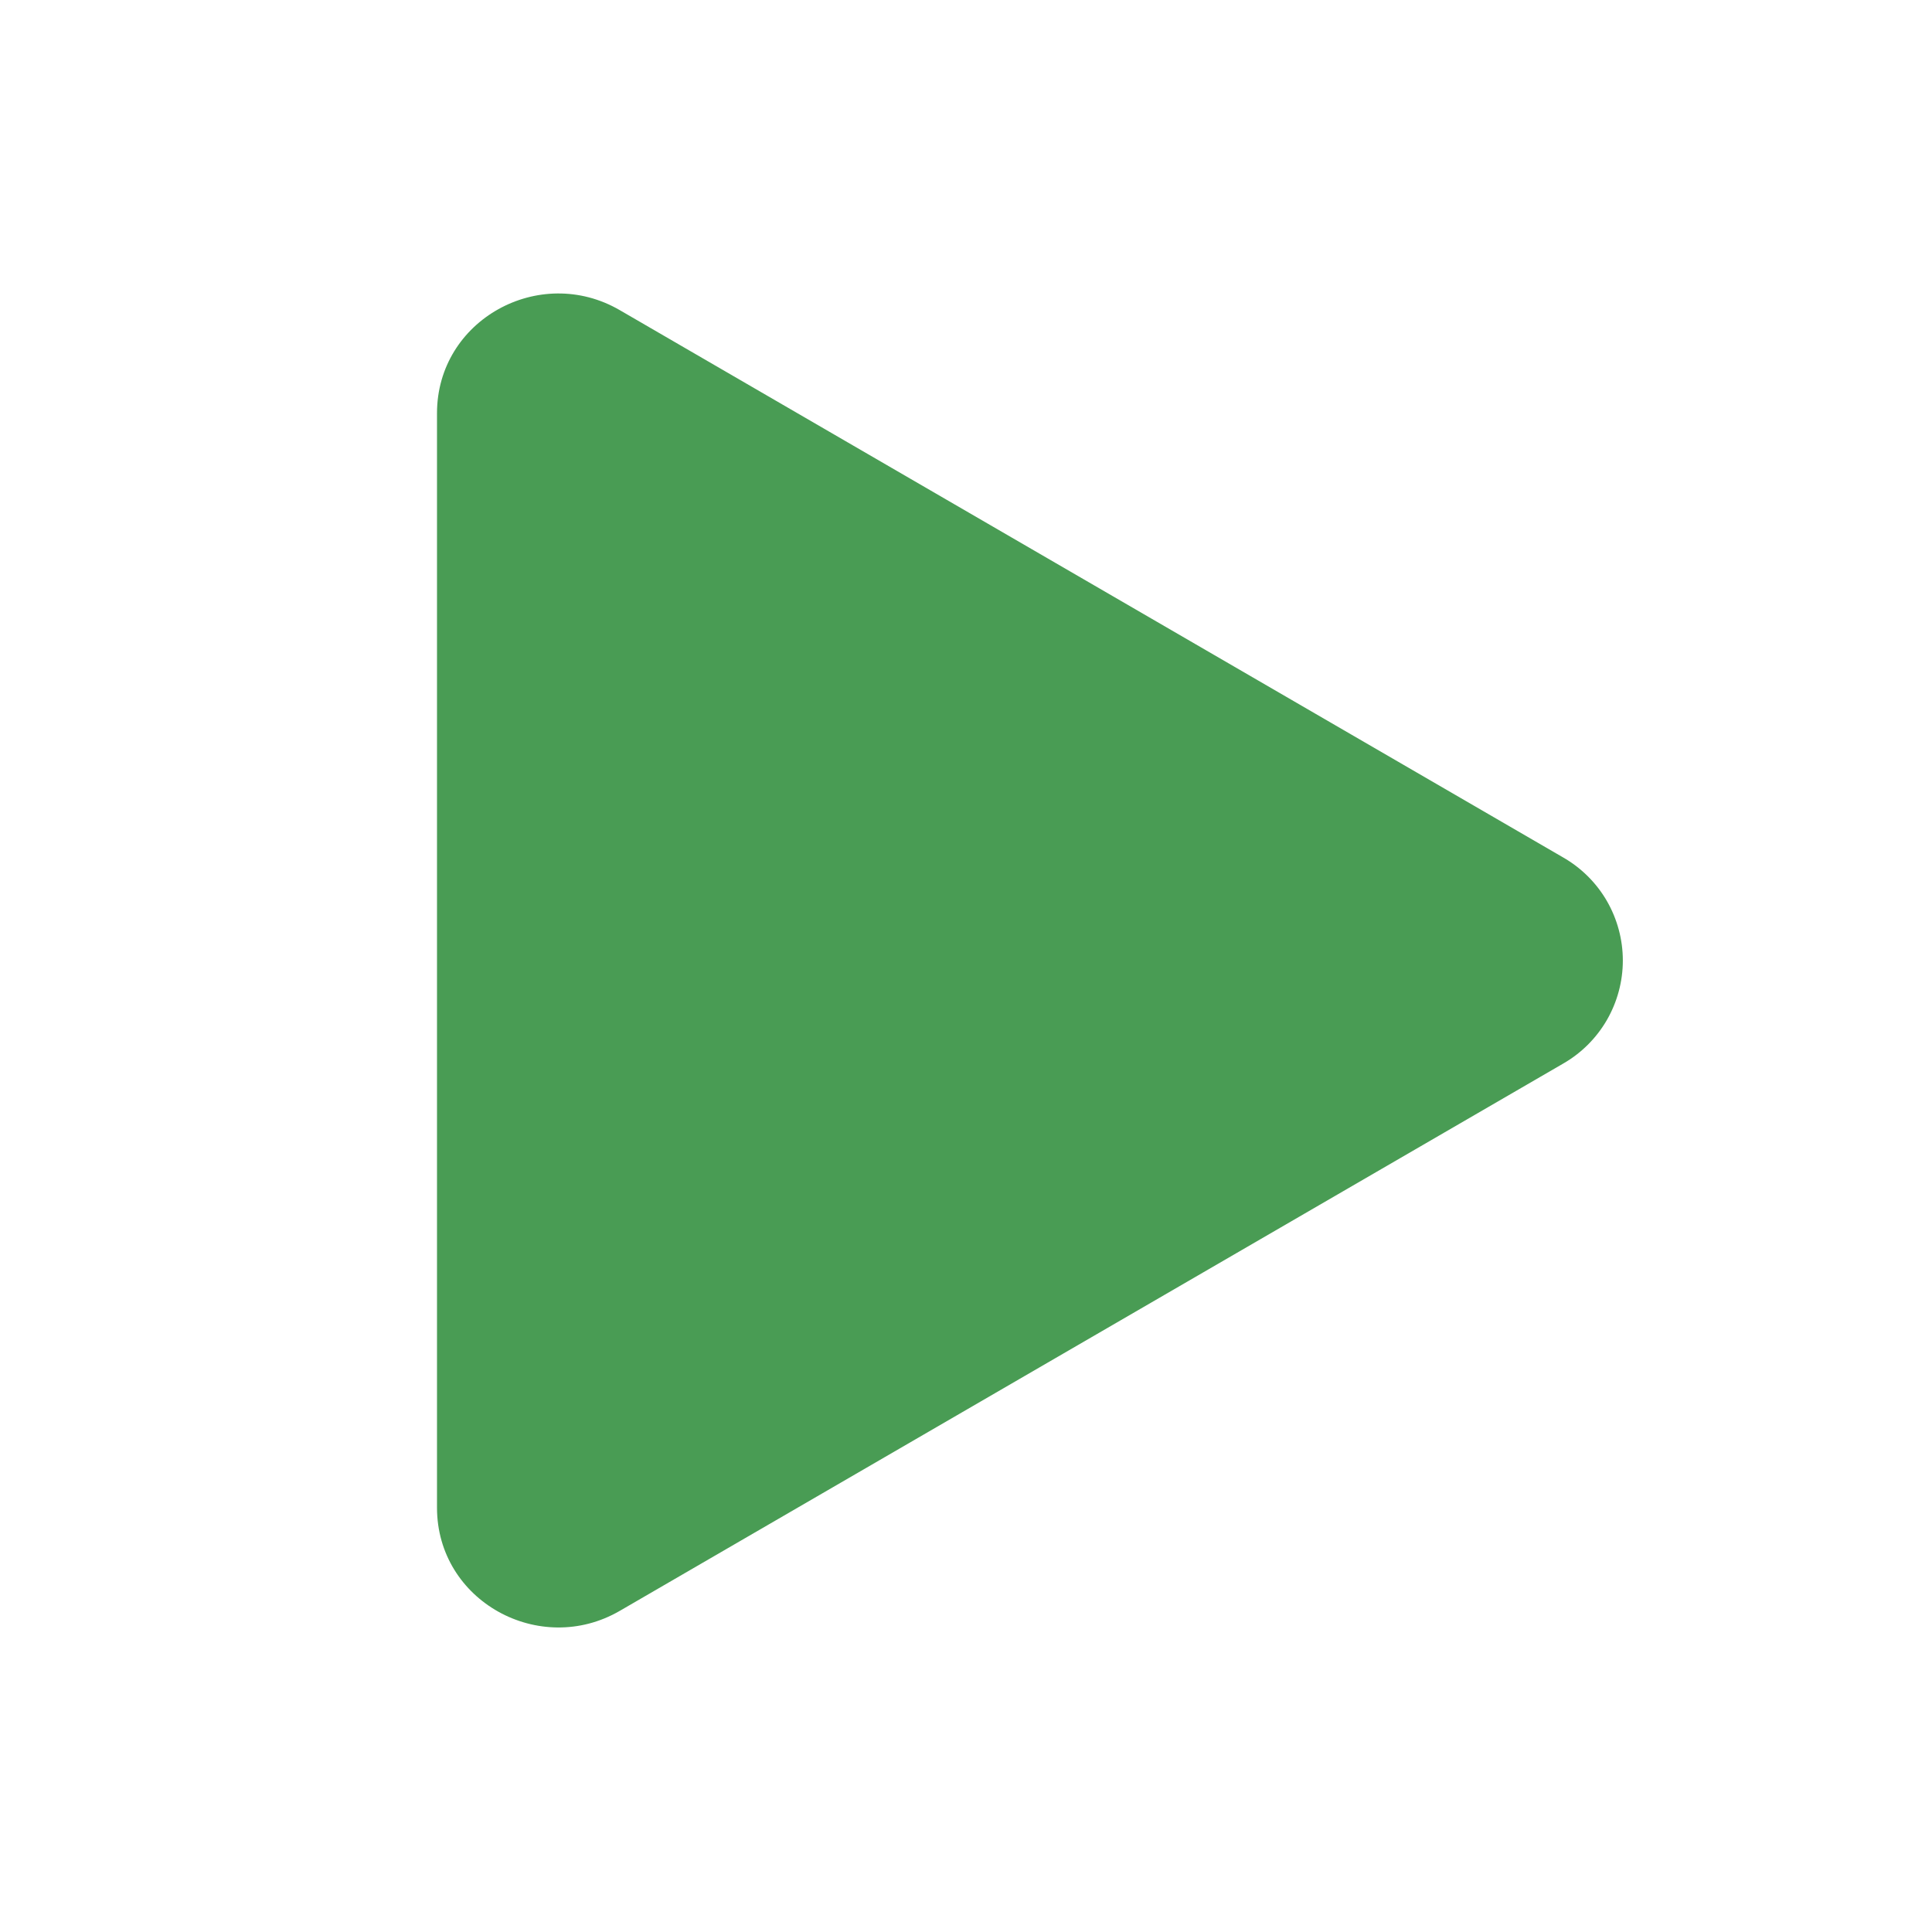
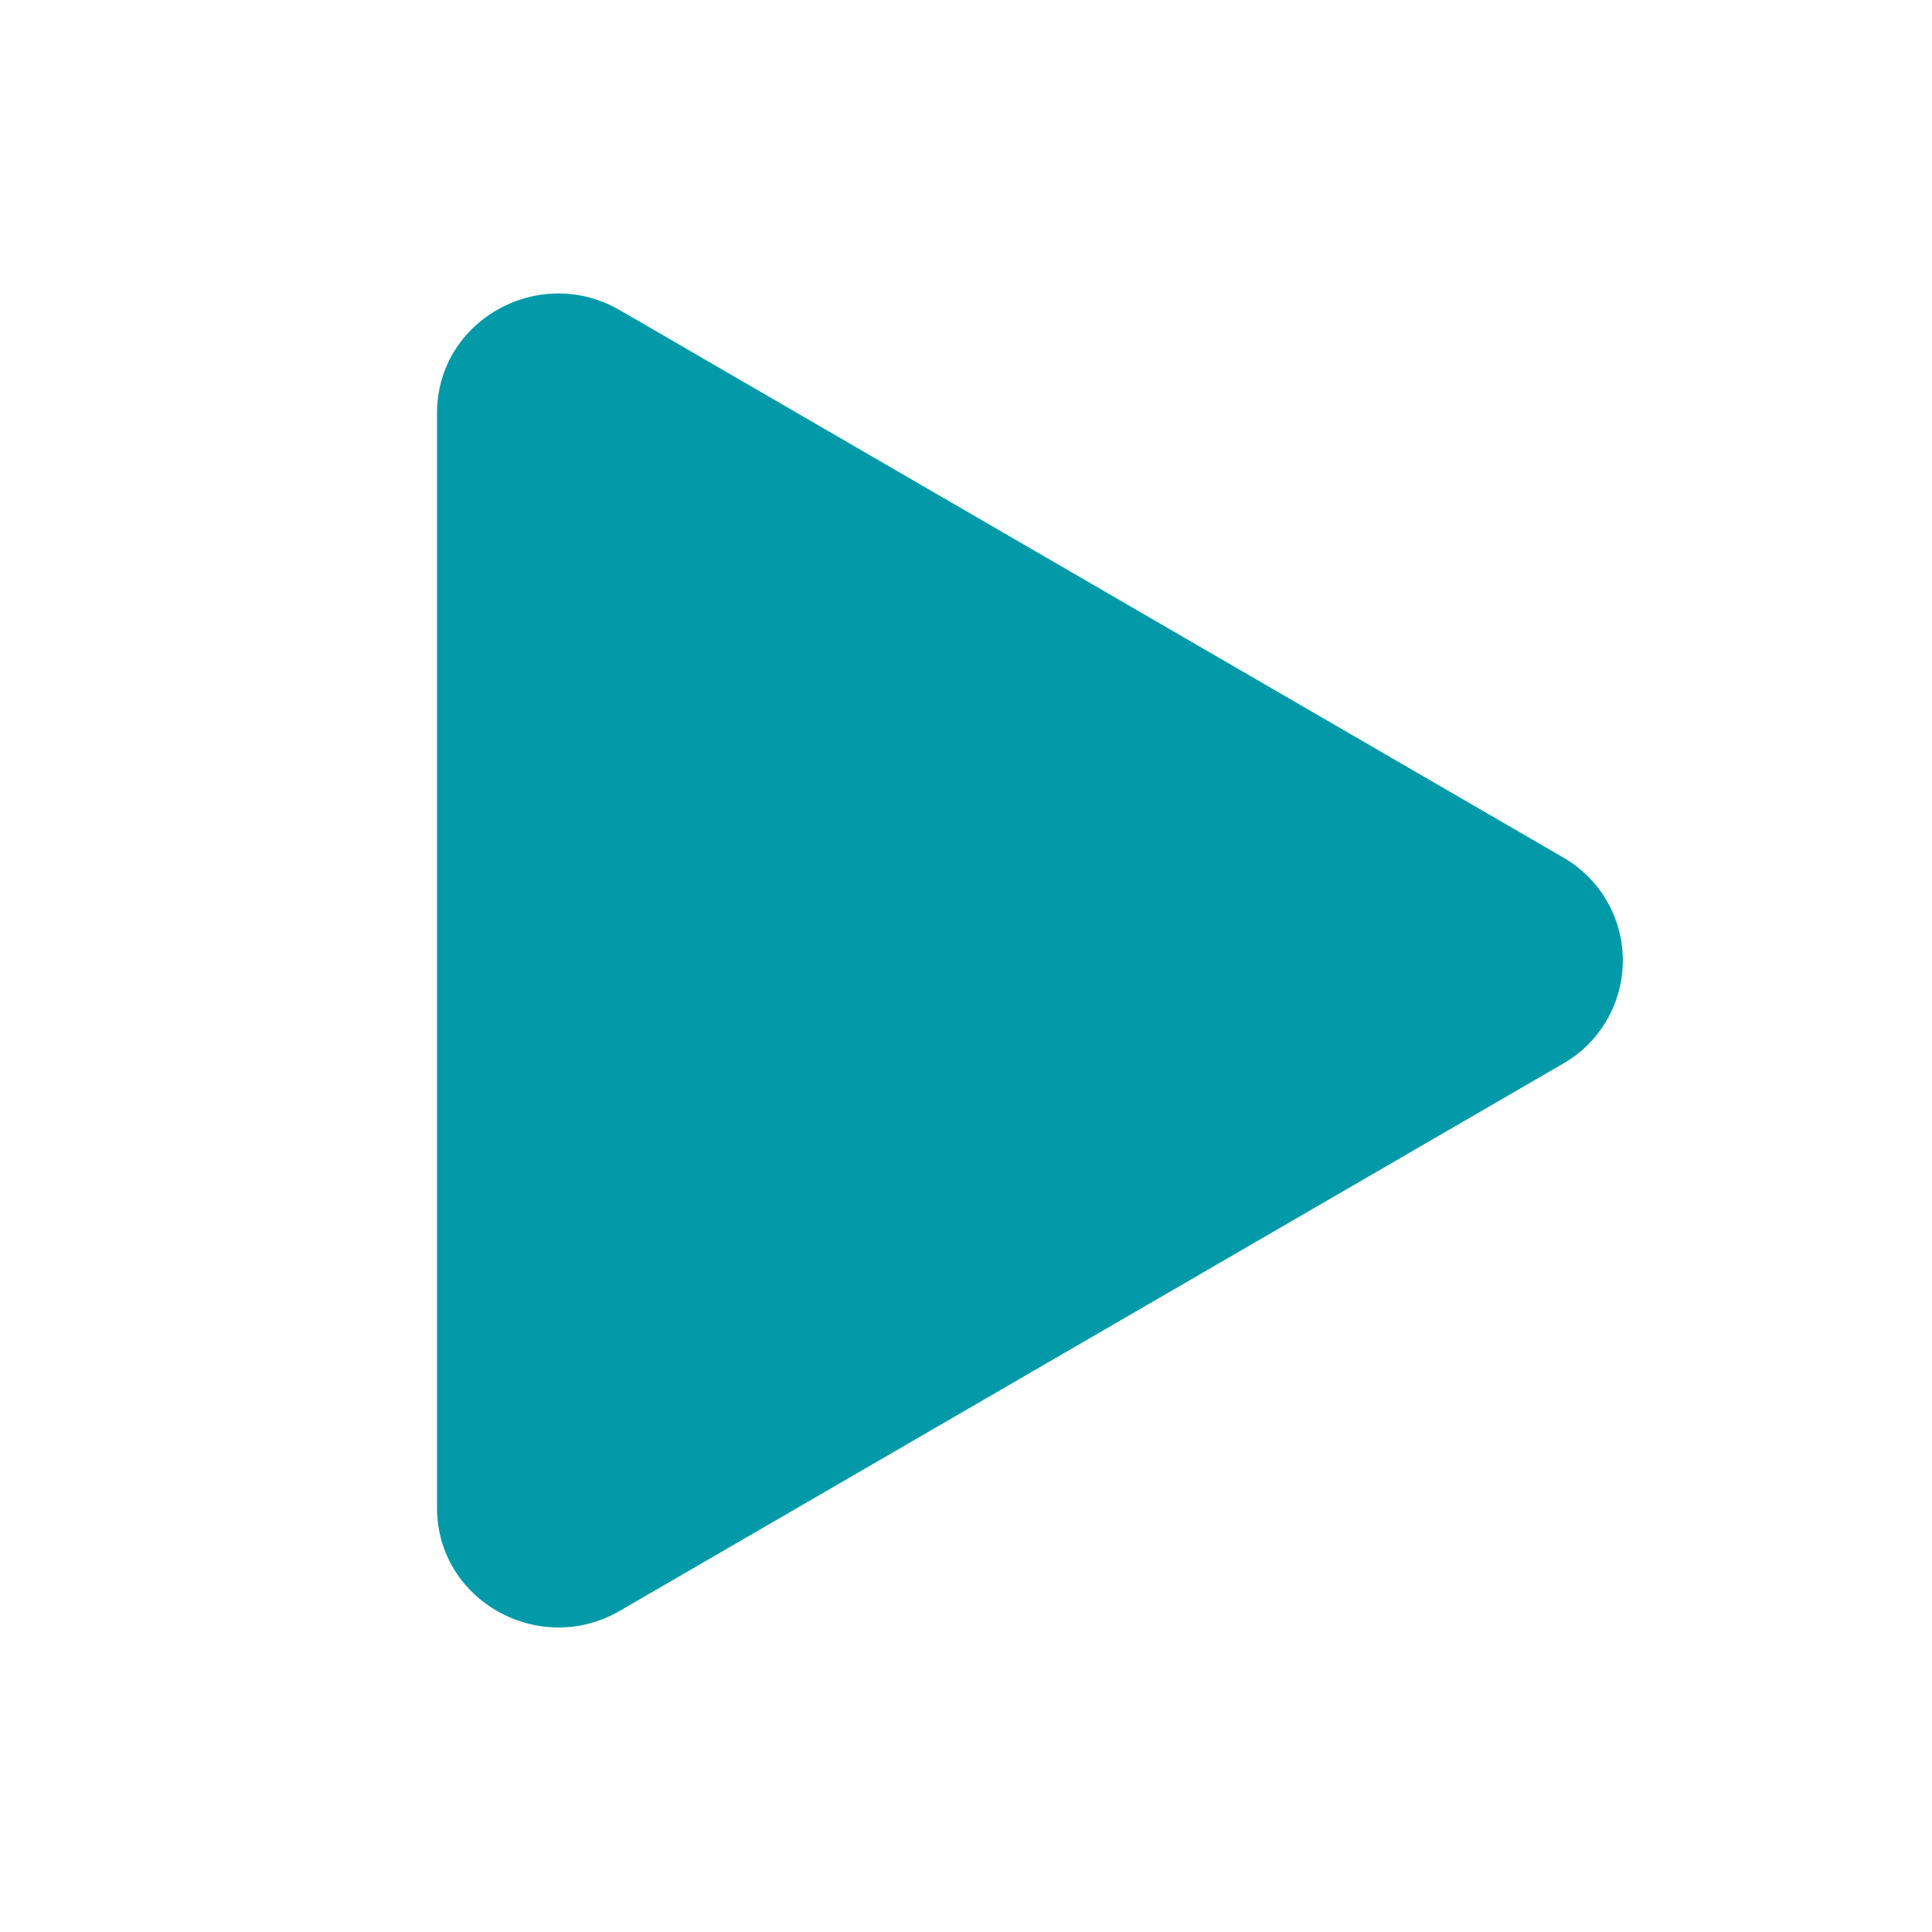
<svg xmlns="http://www.w3.org/2000/svg" width="42" height="42" viewBox="0 0 42 42" fill="none">
  <g filter="url(#filter0_b_27_144)">
-     <path d="M33.976 23.125L13.473 35.019C11.733 36.028 9.5 34.807 9.5 32.774V8.984C9.5 6.954 11.73 5.73 13.473 6.742L33.976 18.637C34.372 18.863 34.701 19.189 34.93 19.583C35.158 19.977 35.279 20.425 35.279 20.881C35.279 21.336 35.158 21.784 34.93 22.178C34.701 22.572 34.372 22.899 33.976 23.125Z" fill="#499C54" />
+     <path d="M33.976 23.125L13.473 35.019C11.733 36.028 9.5 34.807 9.5 32.774V8.984C9.5 6.954 11.73 5.73 13.473 6.742L33.976 18.637C34.372 18.863 34.701 19.189 34.93 19.583C35.158 19.977 35.279 20.425 35.279 20.881C35.279 21.336 35.158 21.784 34.93 22.178C34.701 22.572 34.372 22.899 33.976 23.125Z" fill="#029aa9" />
  </g>
  <defs>
    <filter id="filter0_b_27_144" x="-20" y="-20" width="82" height="82" filterUnits="userSpaceOnUse" color-interpolation-filters="sRGB">
      <feFlood flood-opacity="0" result="BackgroundImageFix" />
      <feGaussianBlur in="BackgroundImageFix" stdDeviation="10" />
      <feComposite in2="SourceAlpha" operator="in" result="effect1_backgroundBlur_27_144" />
      <feBlend mode="normal" in="SourceGraphic" in2="effect1_backgroundBlur_27_144" result="shape" />
    </filter>
  </defs>
</svg>
